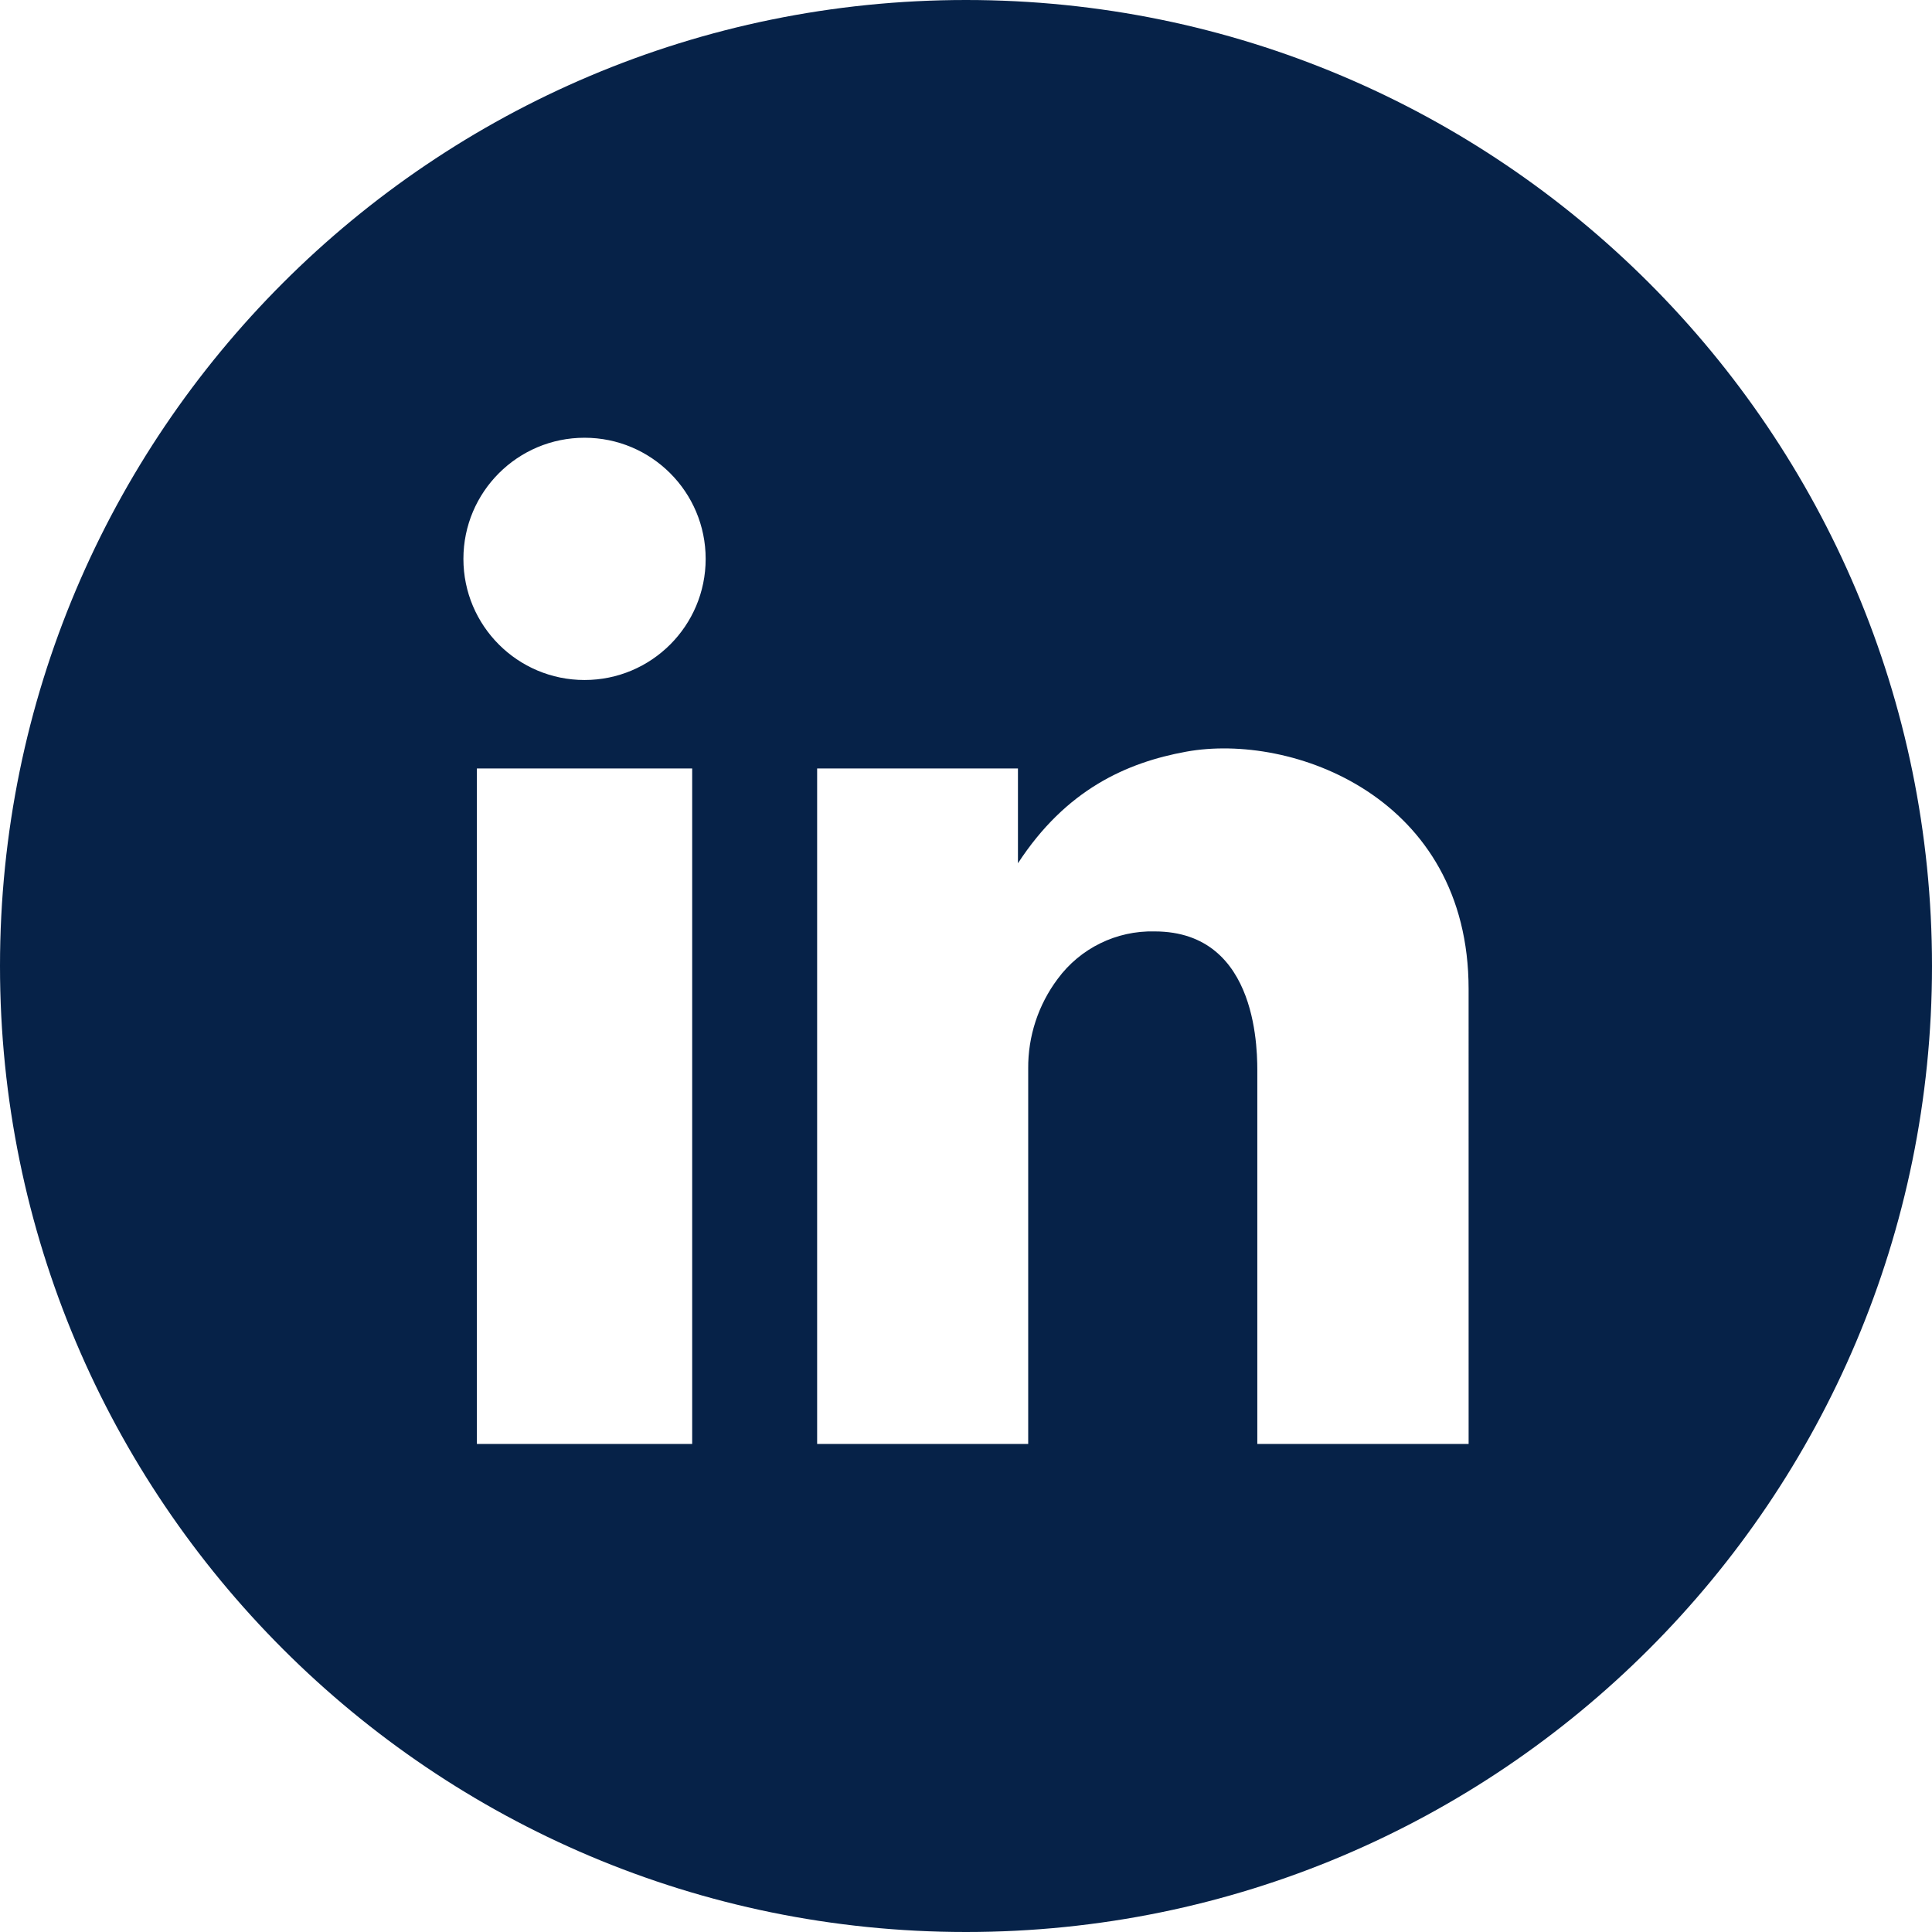
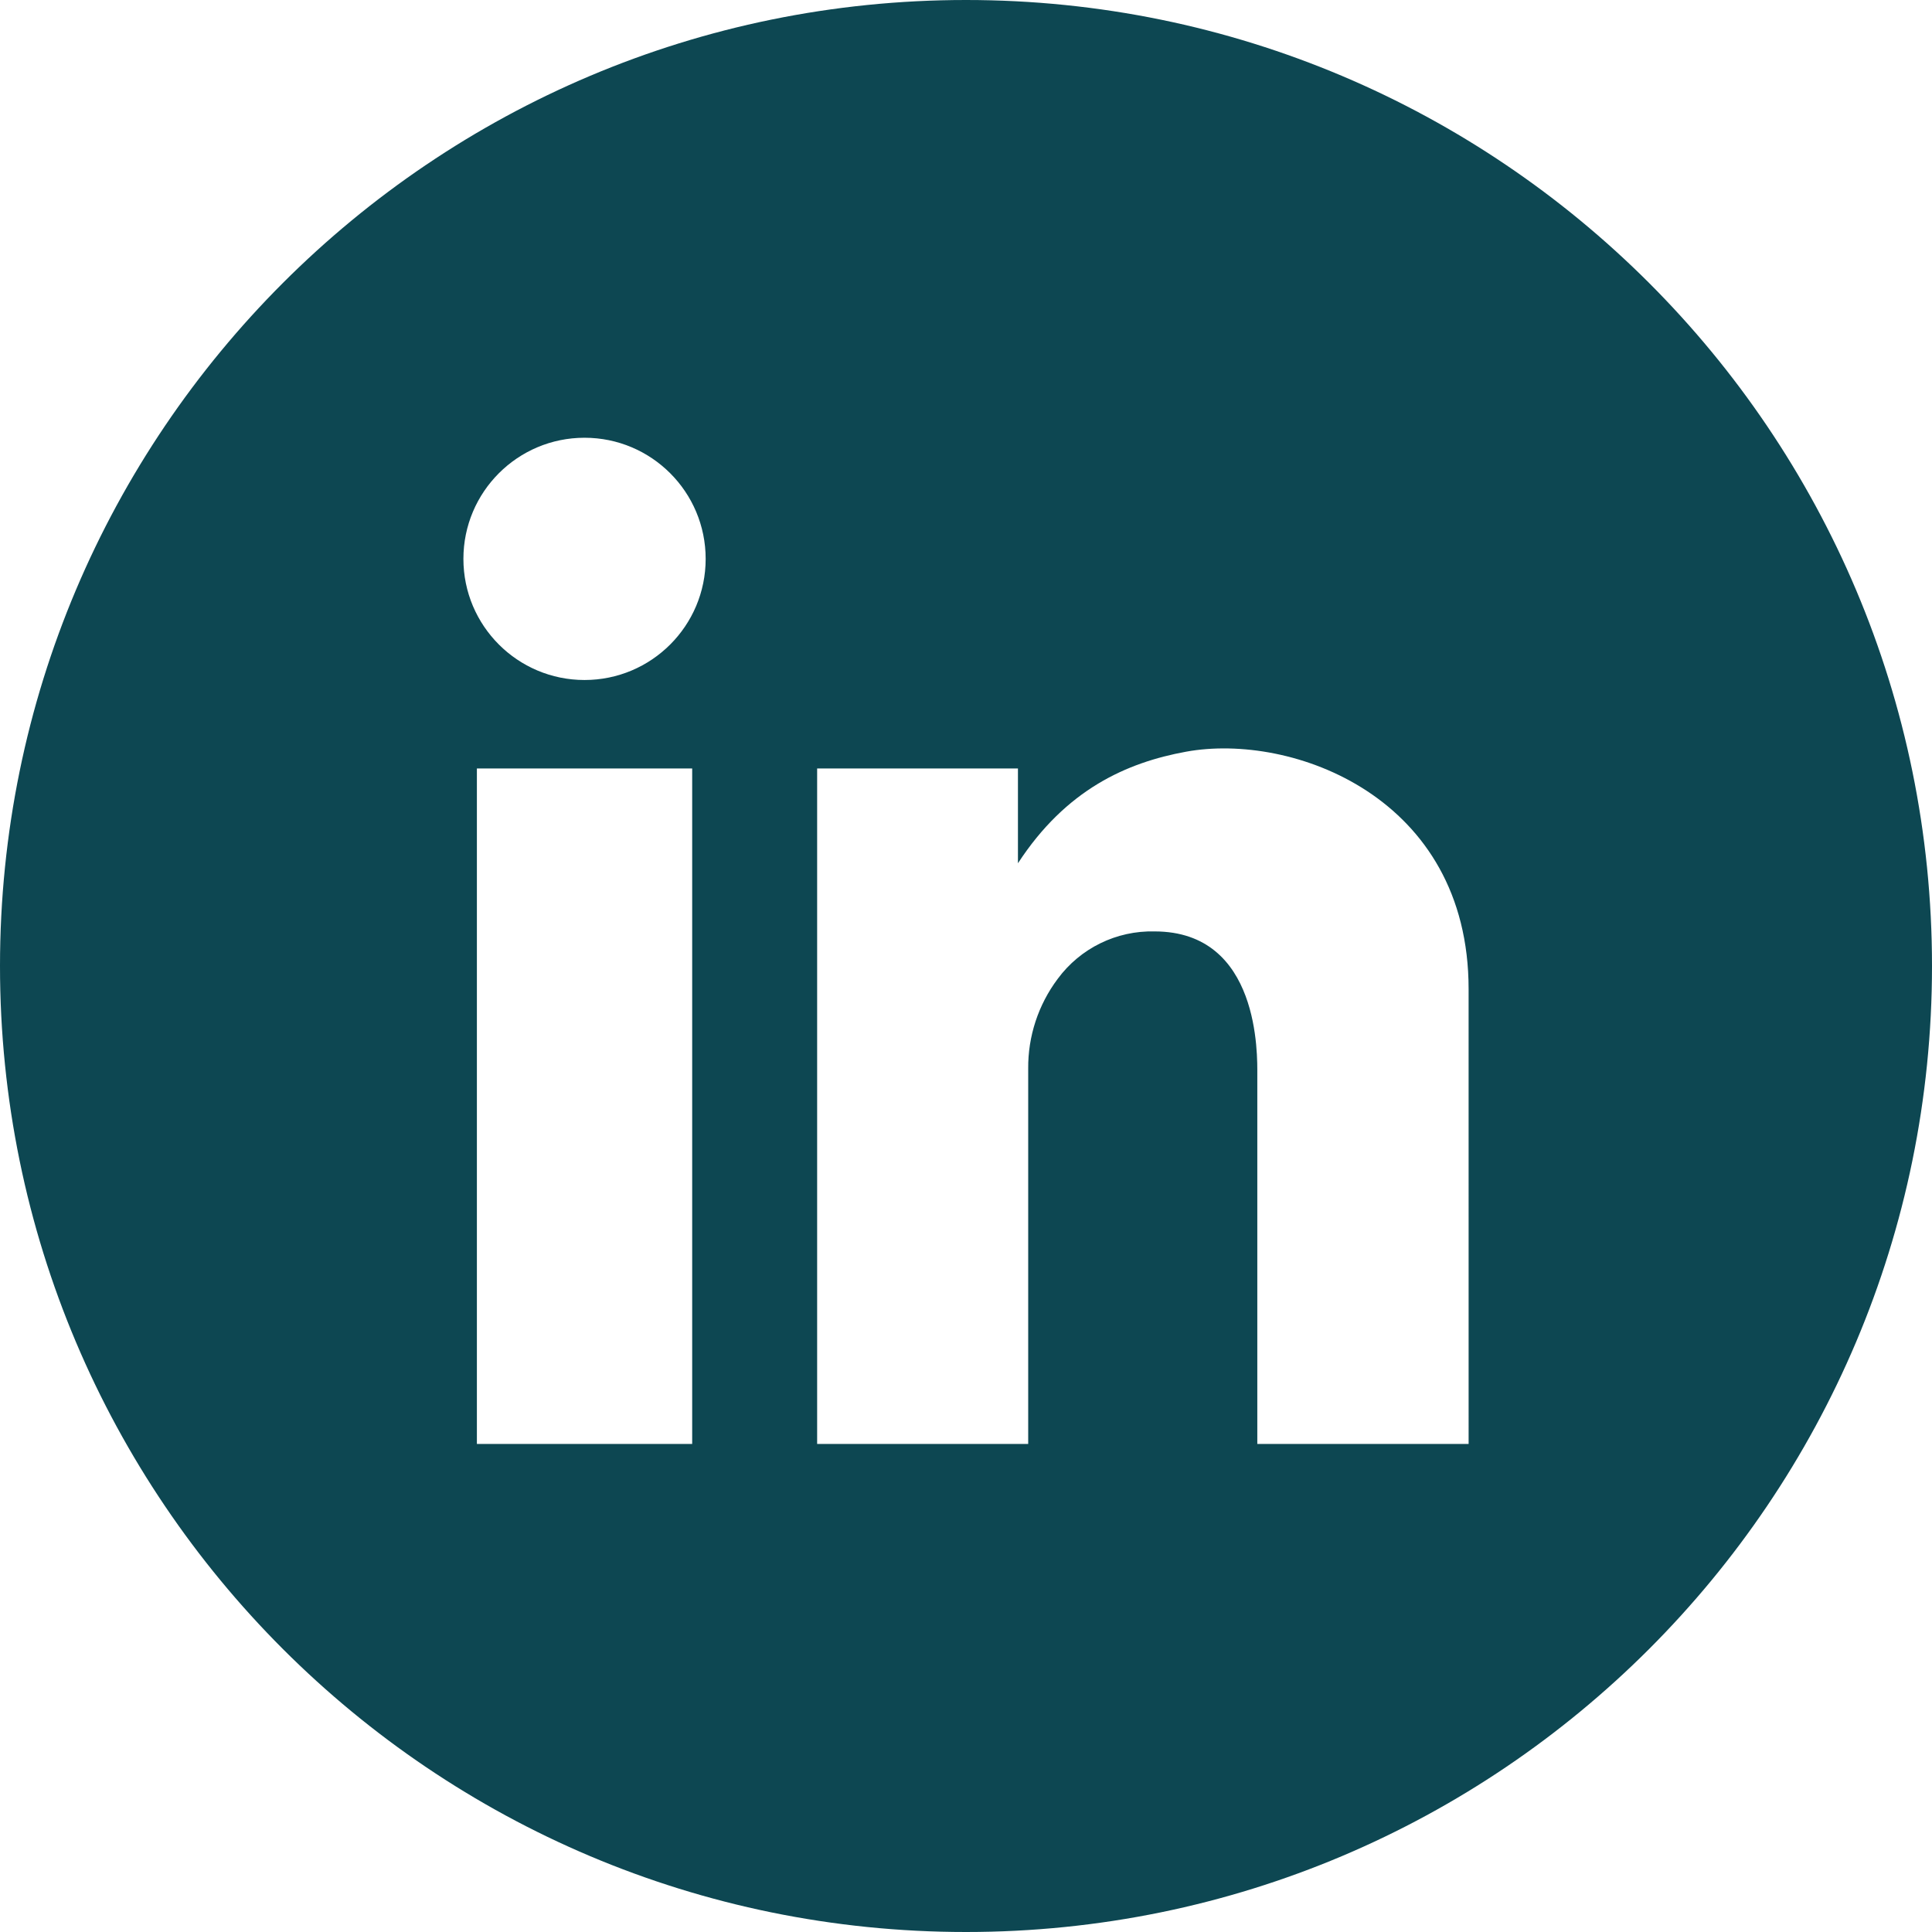
<svg xmlns="http://www.w3.org/2000/svg" data-name="Layer 1" id="Layer_1" viewBox="0 0 512 512">
-   <path d="M256,0C114.615,0,0,114.615,0,256S114.615,512,256,512,512,397.385,512,256,397.385,0,256,0ZM183.435,382.667H126.381V203.653h57.054ZM154.908,180.208a32.1,32.1,0,1,1,32.1-32.1A32.1,32.1,0,0,1,154.908,180.208ZM389.2,382.667h-56l0-97.882c0-4.973.785-37.949-27.219-37.949a30.948,30.948,0,0,0-25.681,12.576,39.134,39.134,0,0,0-7.818,23.8v99.451H216.55V203.653h53.216v25.124c12.737-19.541,28.789-26.694,44.578-29.573,28.027-5.11,74.851,11.952,74.851,62.9Z" fill="#062248" />
+   <path d="M256,0C114.615,0,0,114.615,0,256S114.615,512,256,512,512,397.385,512,256,397.385,0,256,0ZM183.435,382.667H126.381V203.653h57.054ZM154.908,180.208a32.1,32.1,0,1,1,32.1-32.1A32.1,32.1,0,0,1,154.908,180.208ZM389.2,382.667h-56l0-97.882c0-4.973.785-37.949-27.219-37.949a30.948,30.948,0,0,0-25.681,12.576,39.134,39.134,0,0,0-7.818,23.8v99.451H216.55V203.653h53.216v25.124c12.737-19.541,28.789-26.694,44.578-29.573,28.027-5.11,74.851,11.952,74.851,62.9Z" fill="#0D4752" />
</svg>
